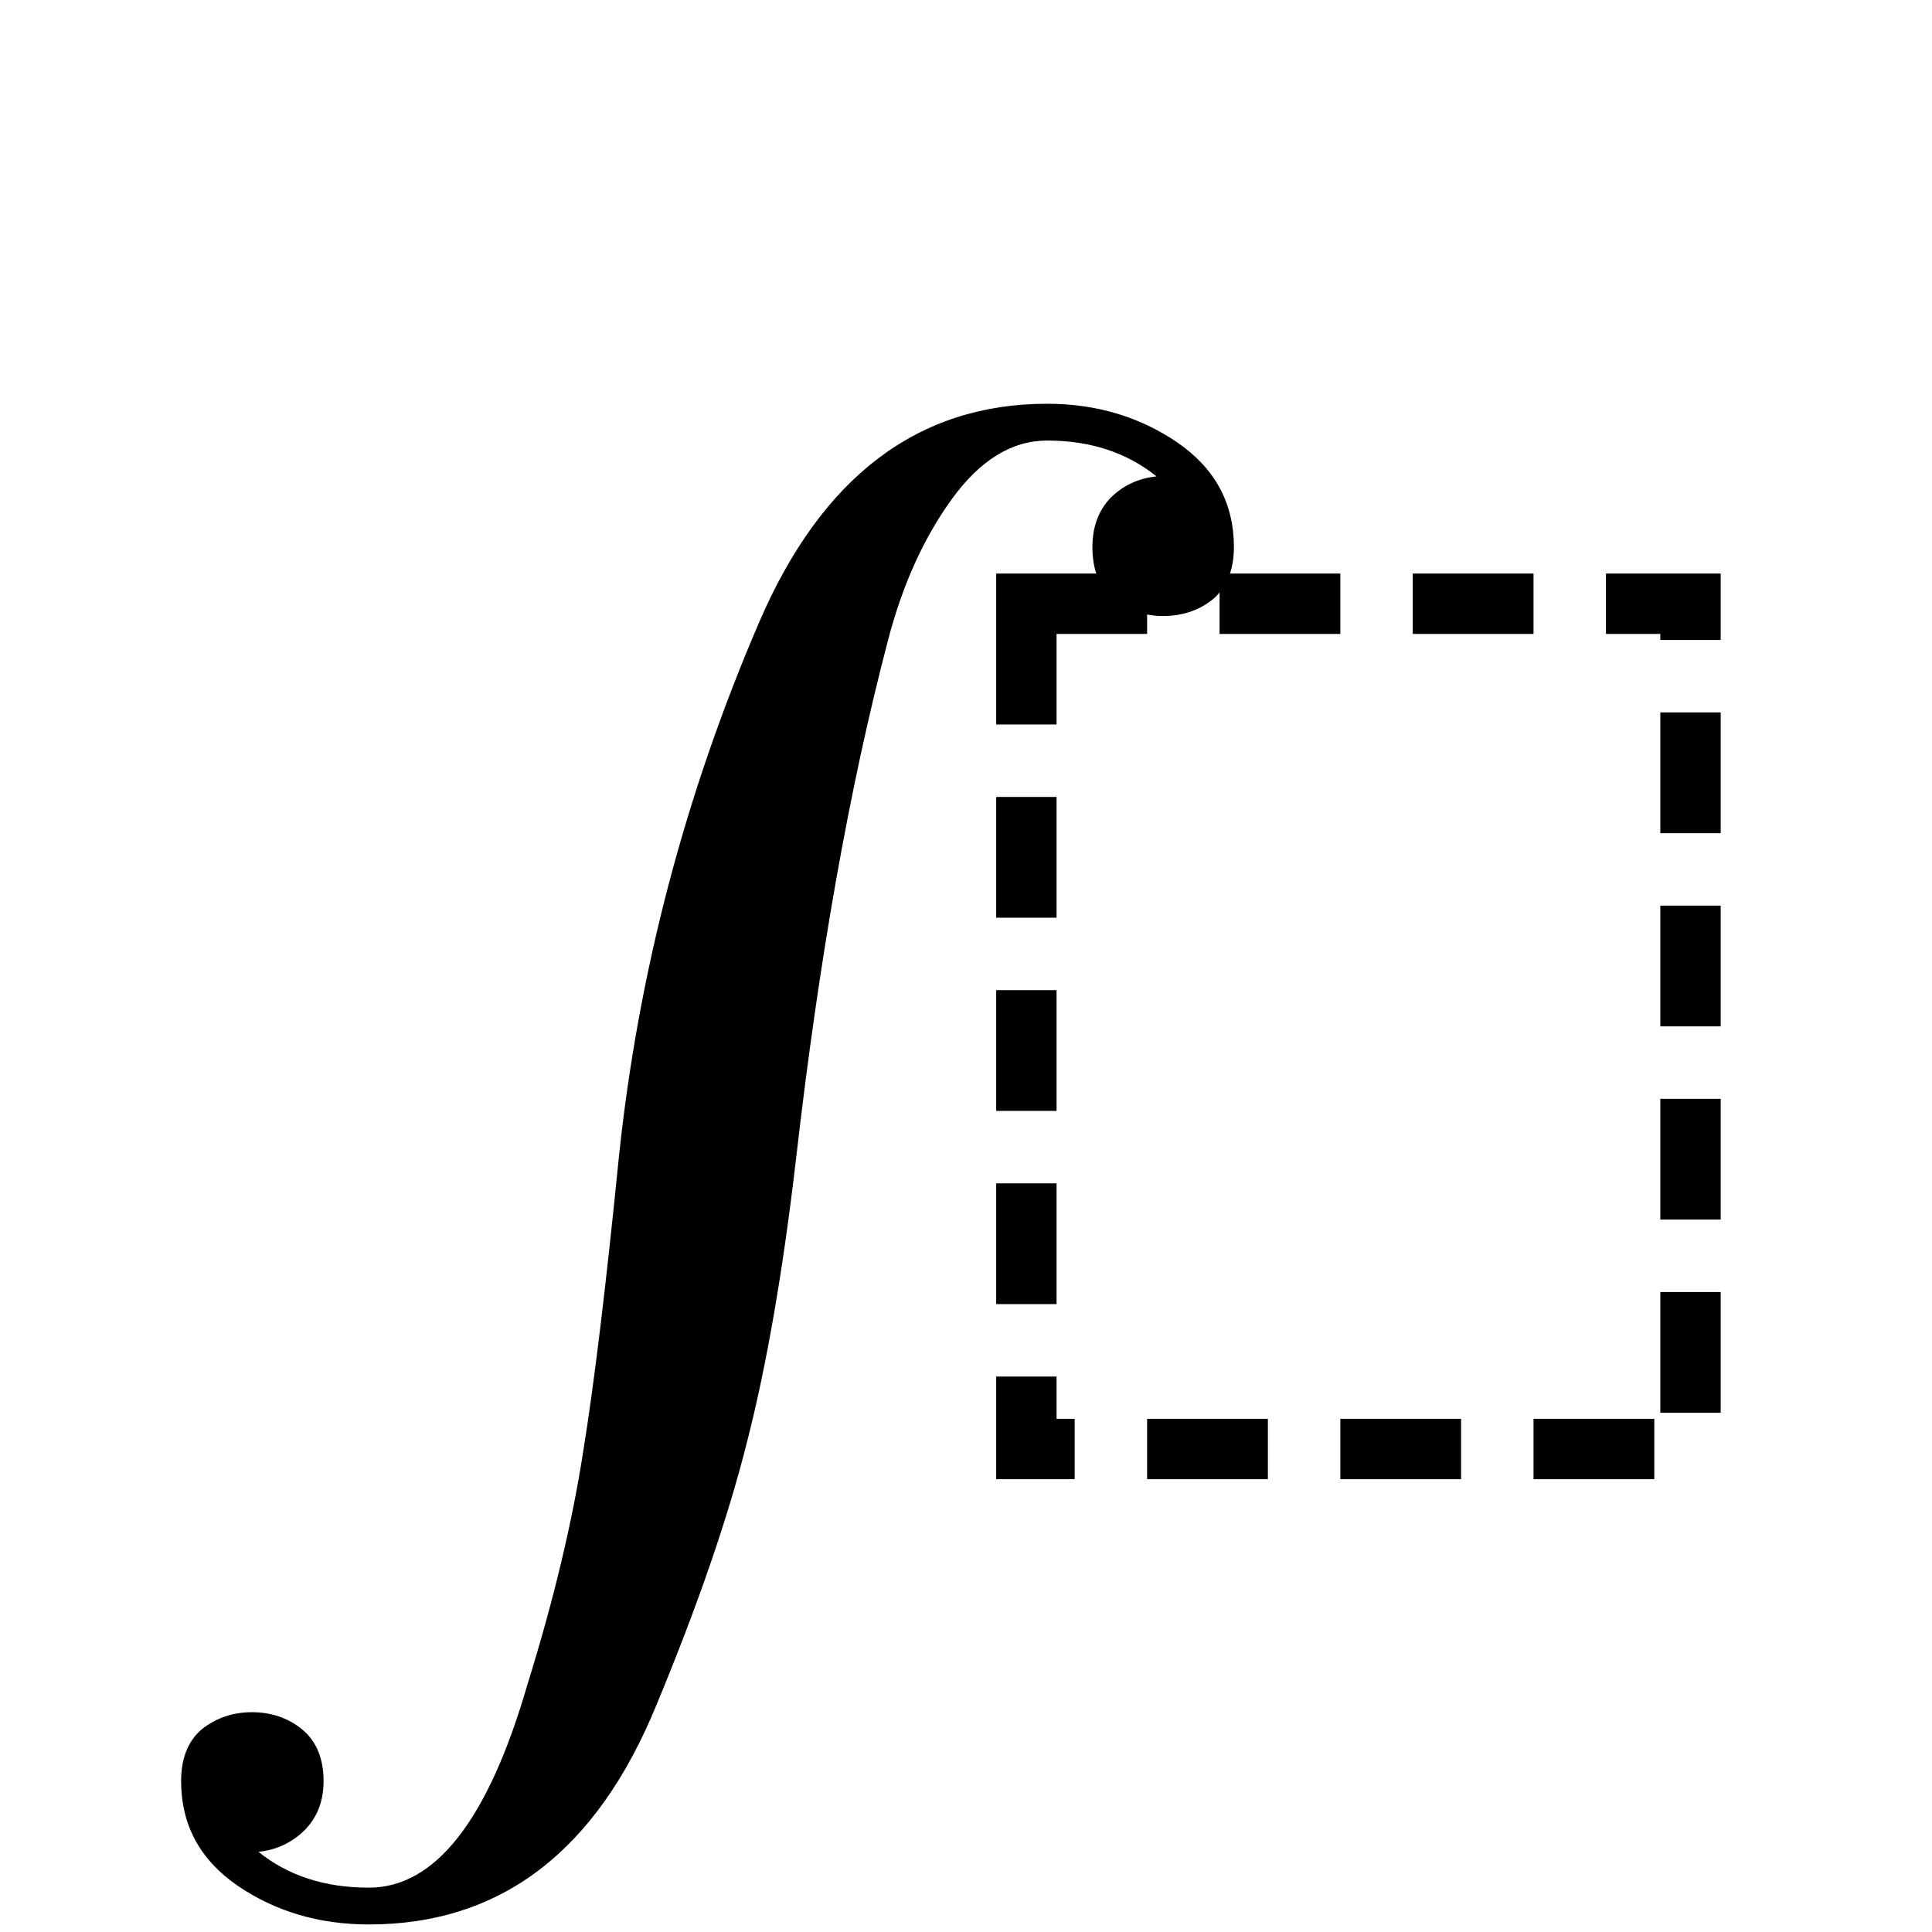
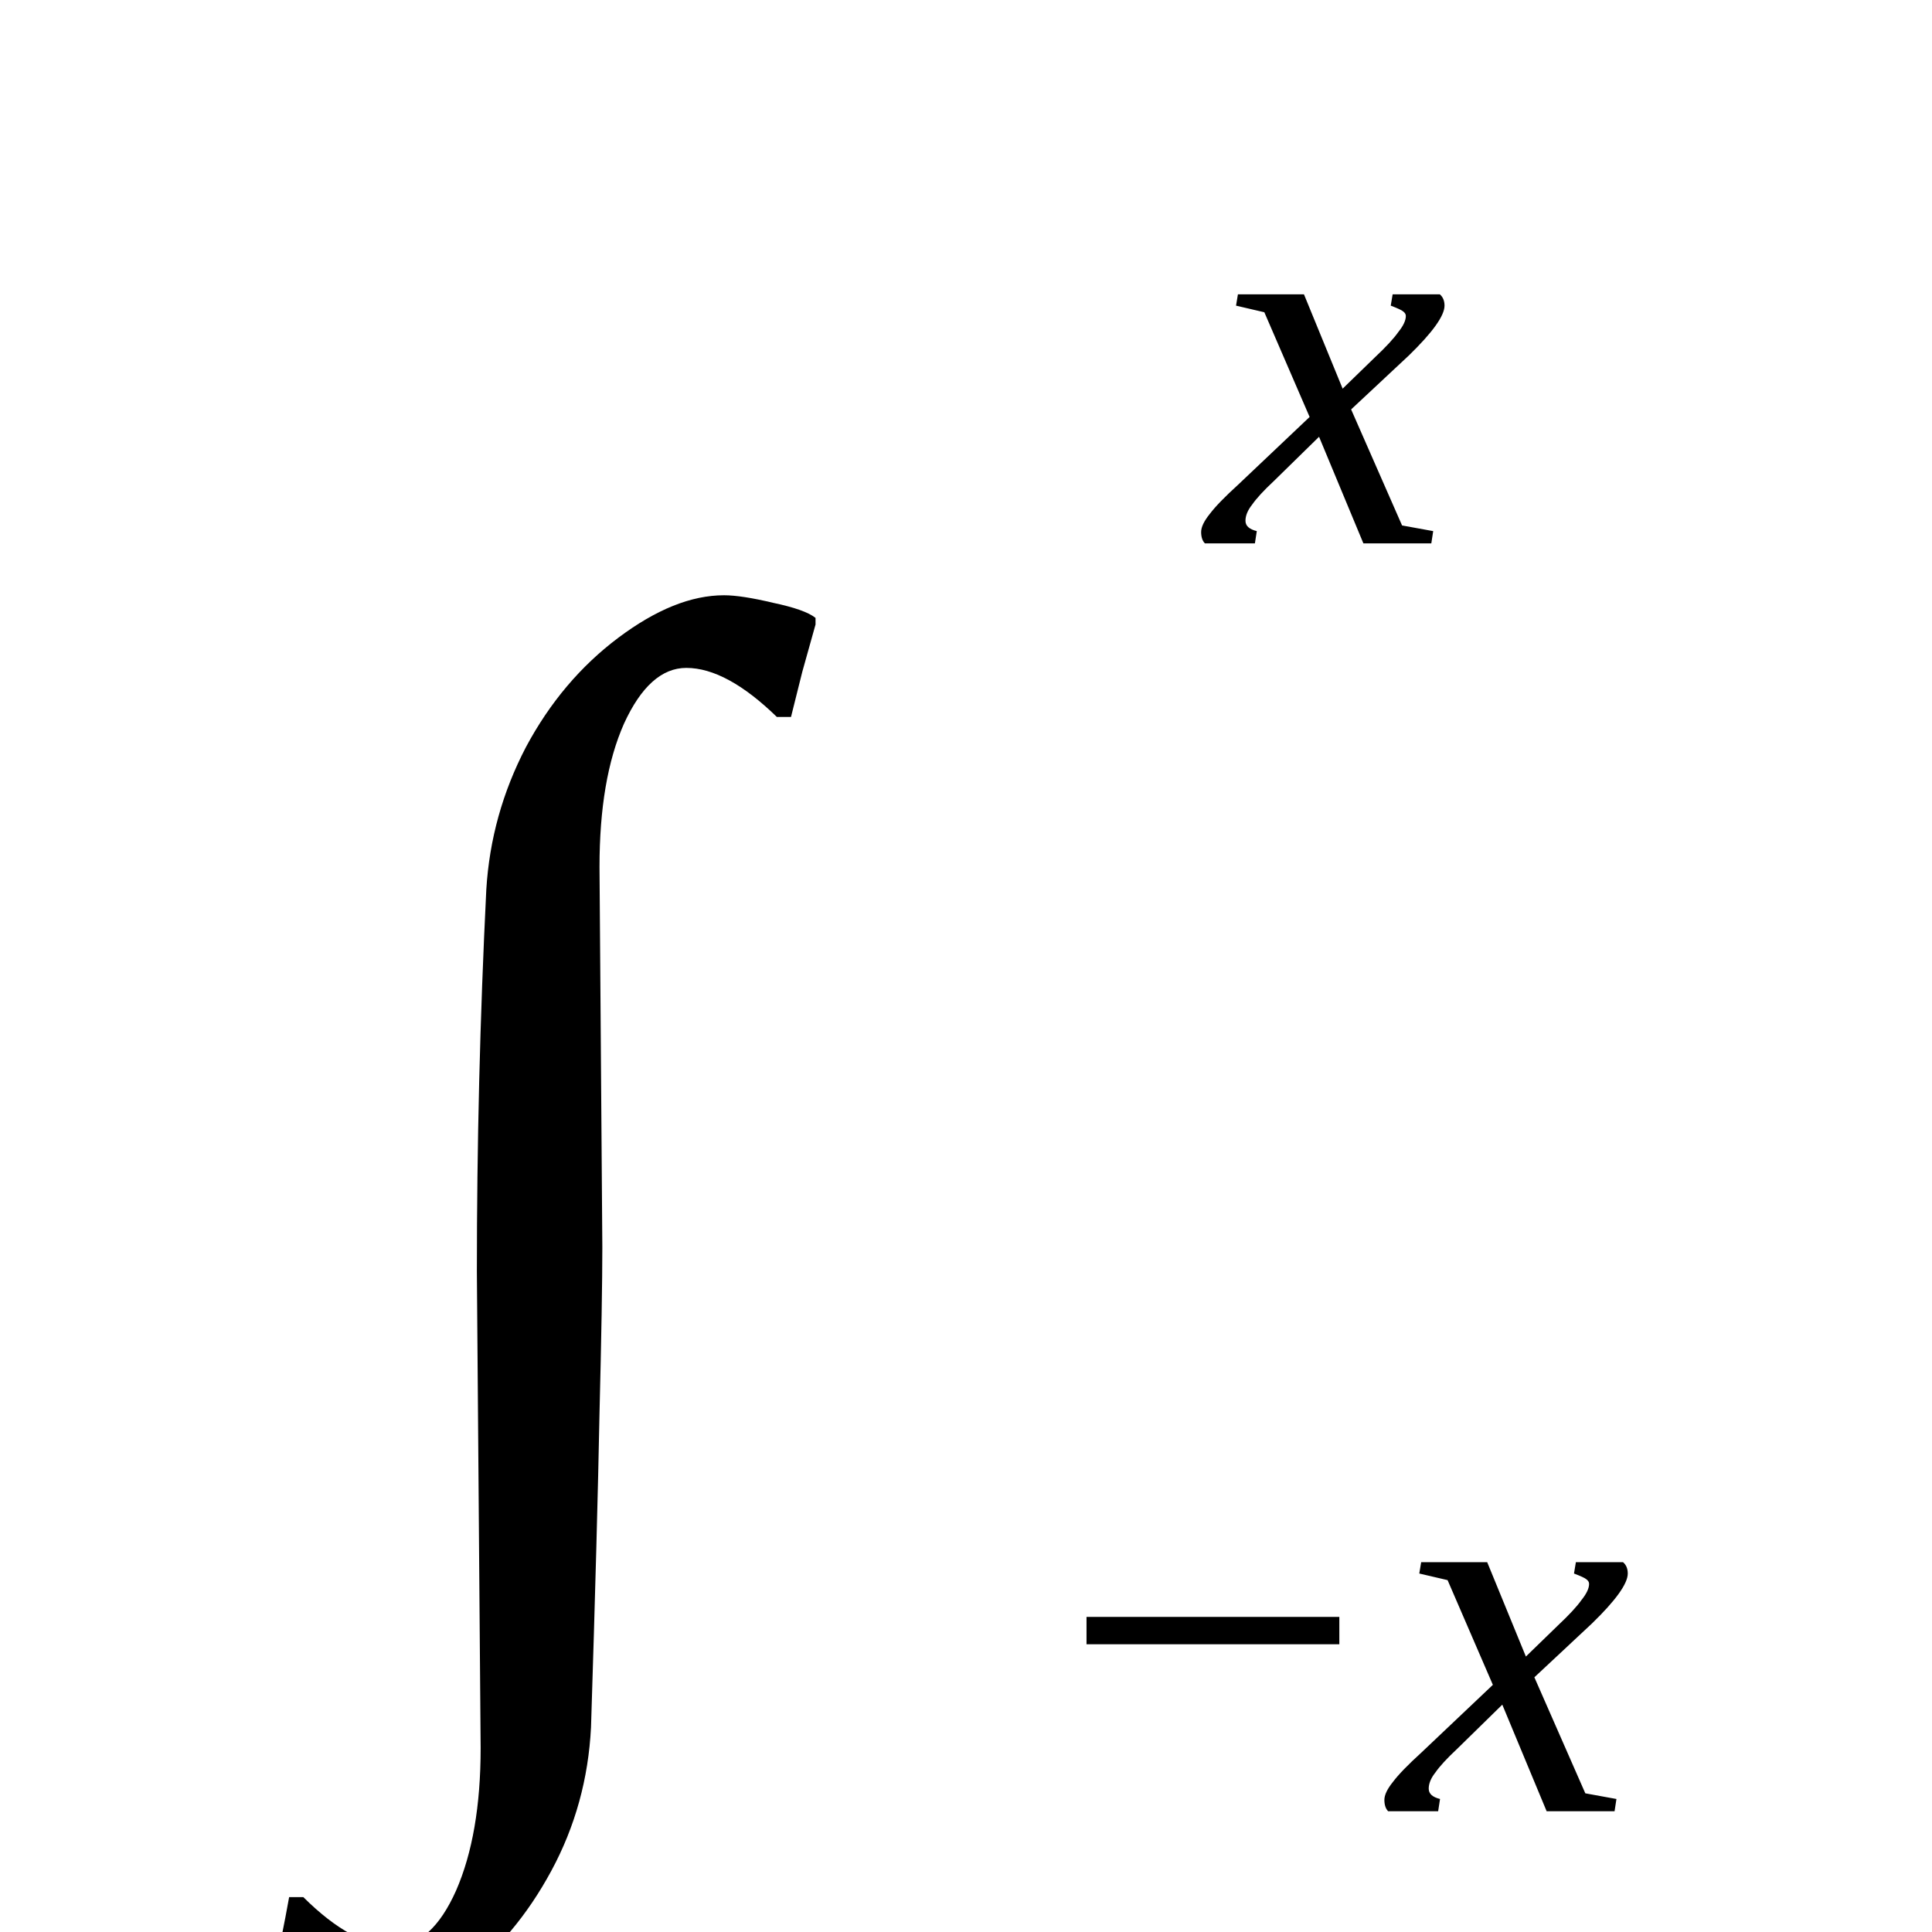
<svg xmlns="http://www.w3.org/2000/svg" viewBox="0 0 32 32">
-   <text x="3" y="26" font-size="28" fill="currentColor" font-family="Cambria Math, Cambria, serif">∫</text>
-   <rect x="17" y="10" width="11" height="14" fill="none" stroke="currentColor" stroke-width="1" stroke-dasharray="2 1.2" />
+   <text x="9" y="27" font-size="24" font-family="Cambria Math, Cambria, Times New Roman, serif" text-anchor="middle" fill="currentColor">∫</text>
+   <text x="22" y="9" font-size="9" font-family="Cambria Math, Cambria, Times New Roman, serif" font-style="italic" text-anchor="middle" fill="currentColor">x</text>
+   <text x="22" y="30" font-size="9" font-family="Cambria Math, Cambria, Times New Roman, serif" font-style="italic" text-anchor="middle" fill="currentColor">−x</text>
</svg>
